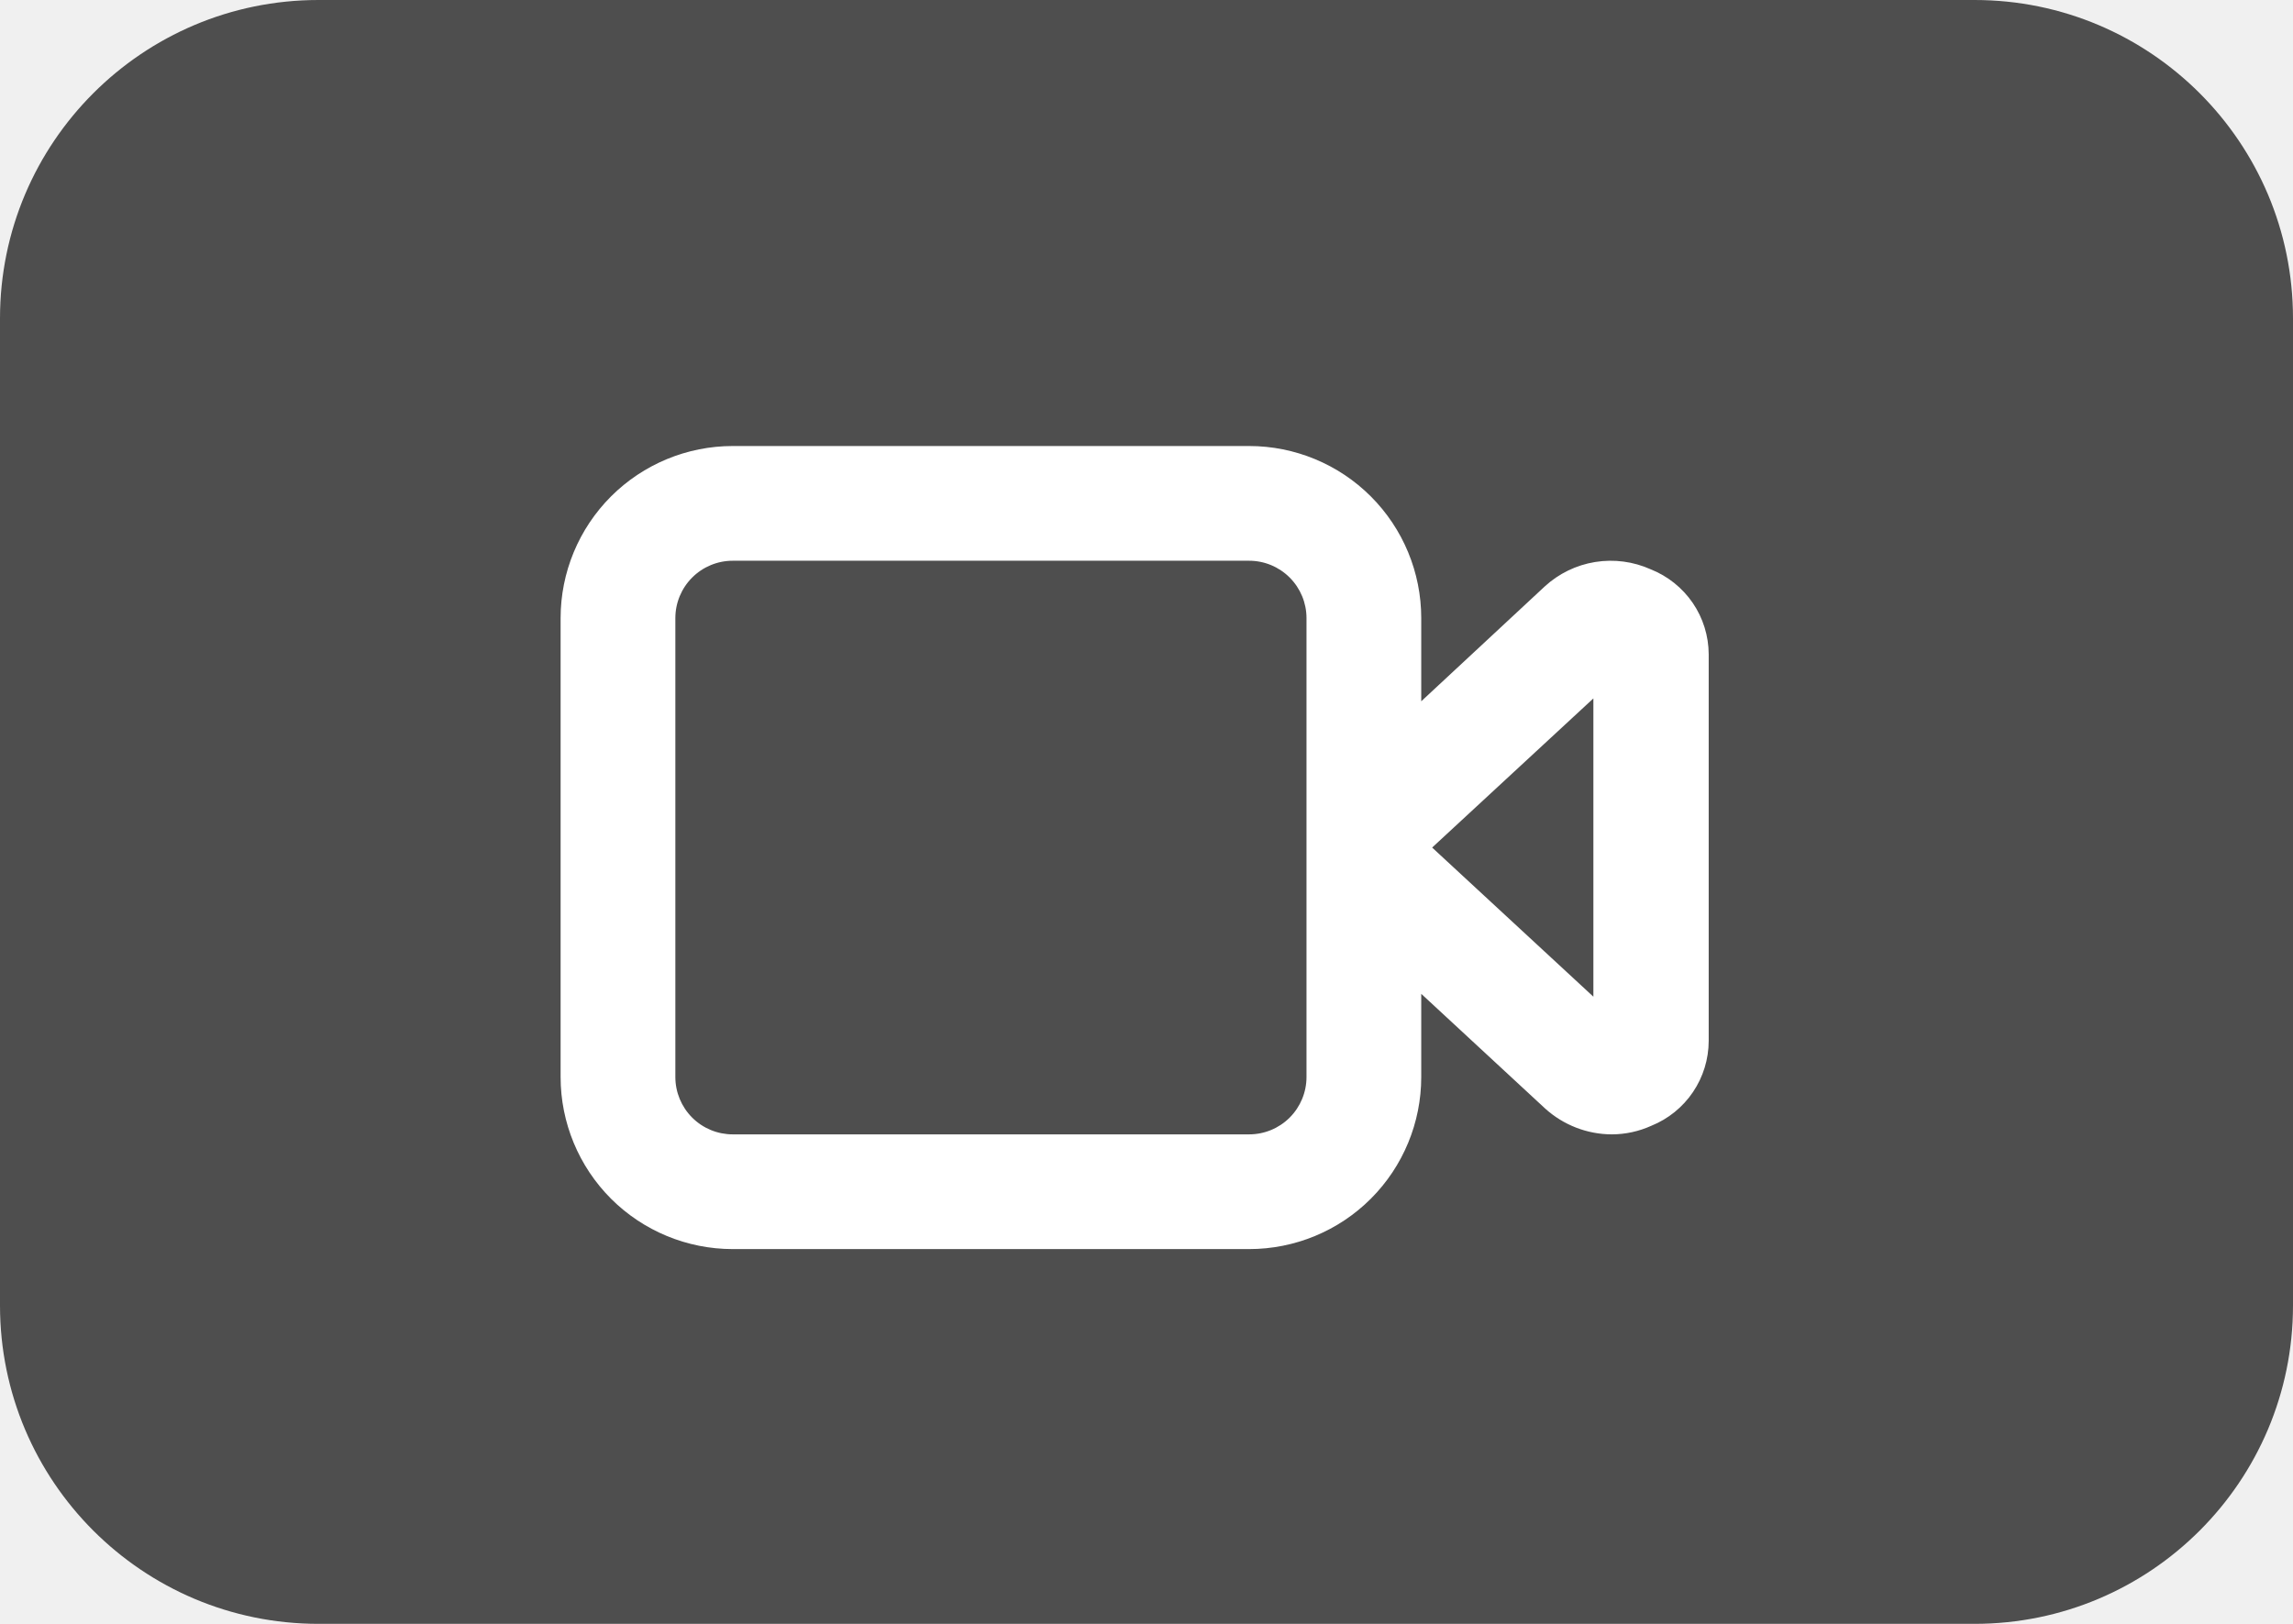
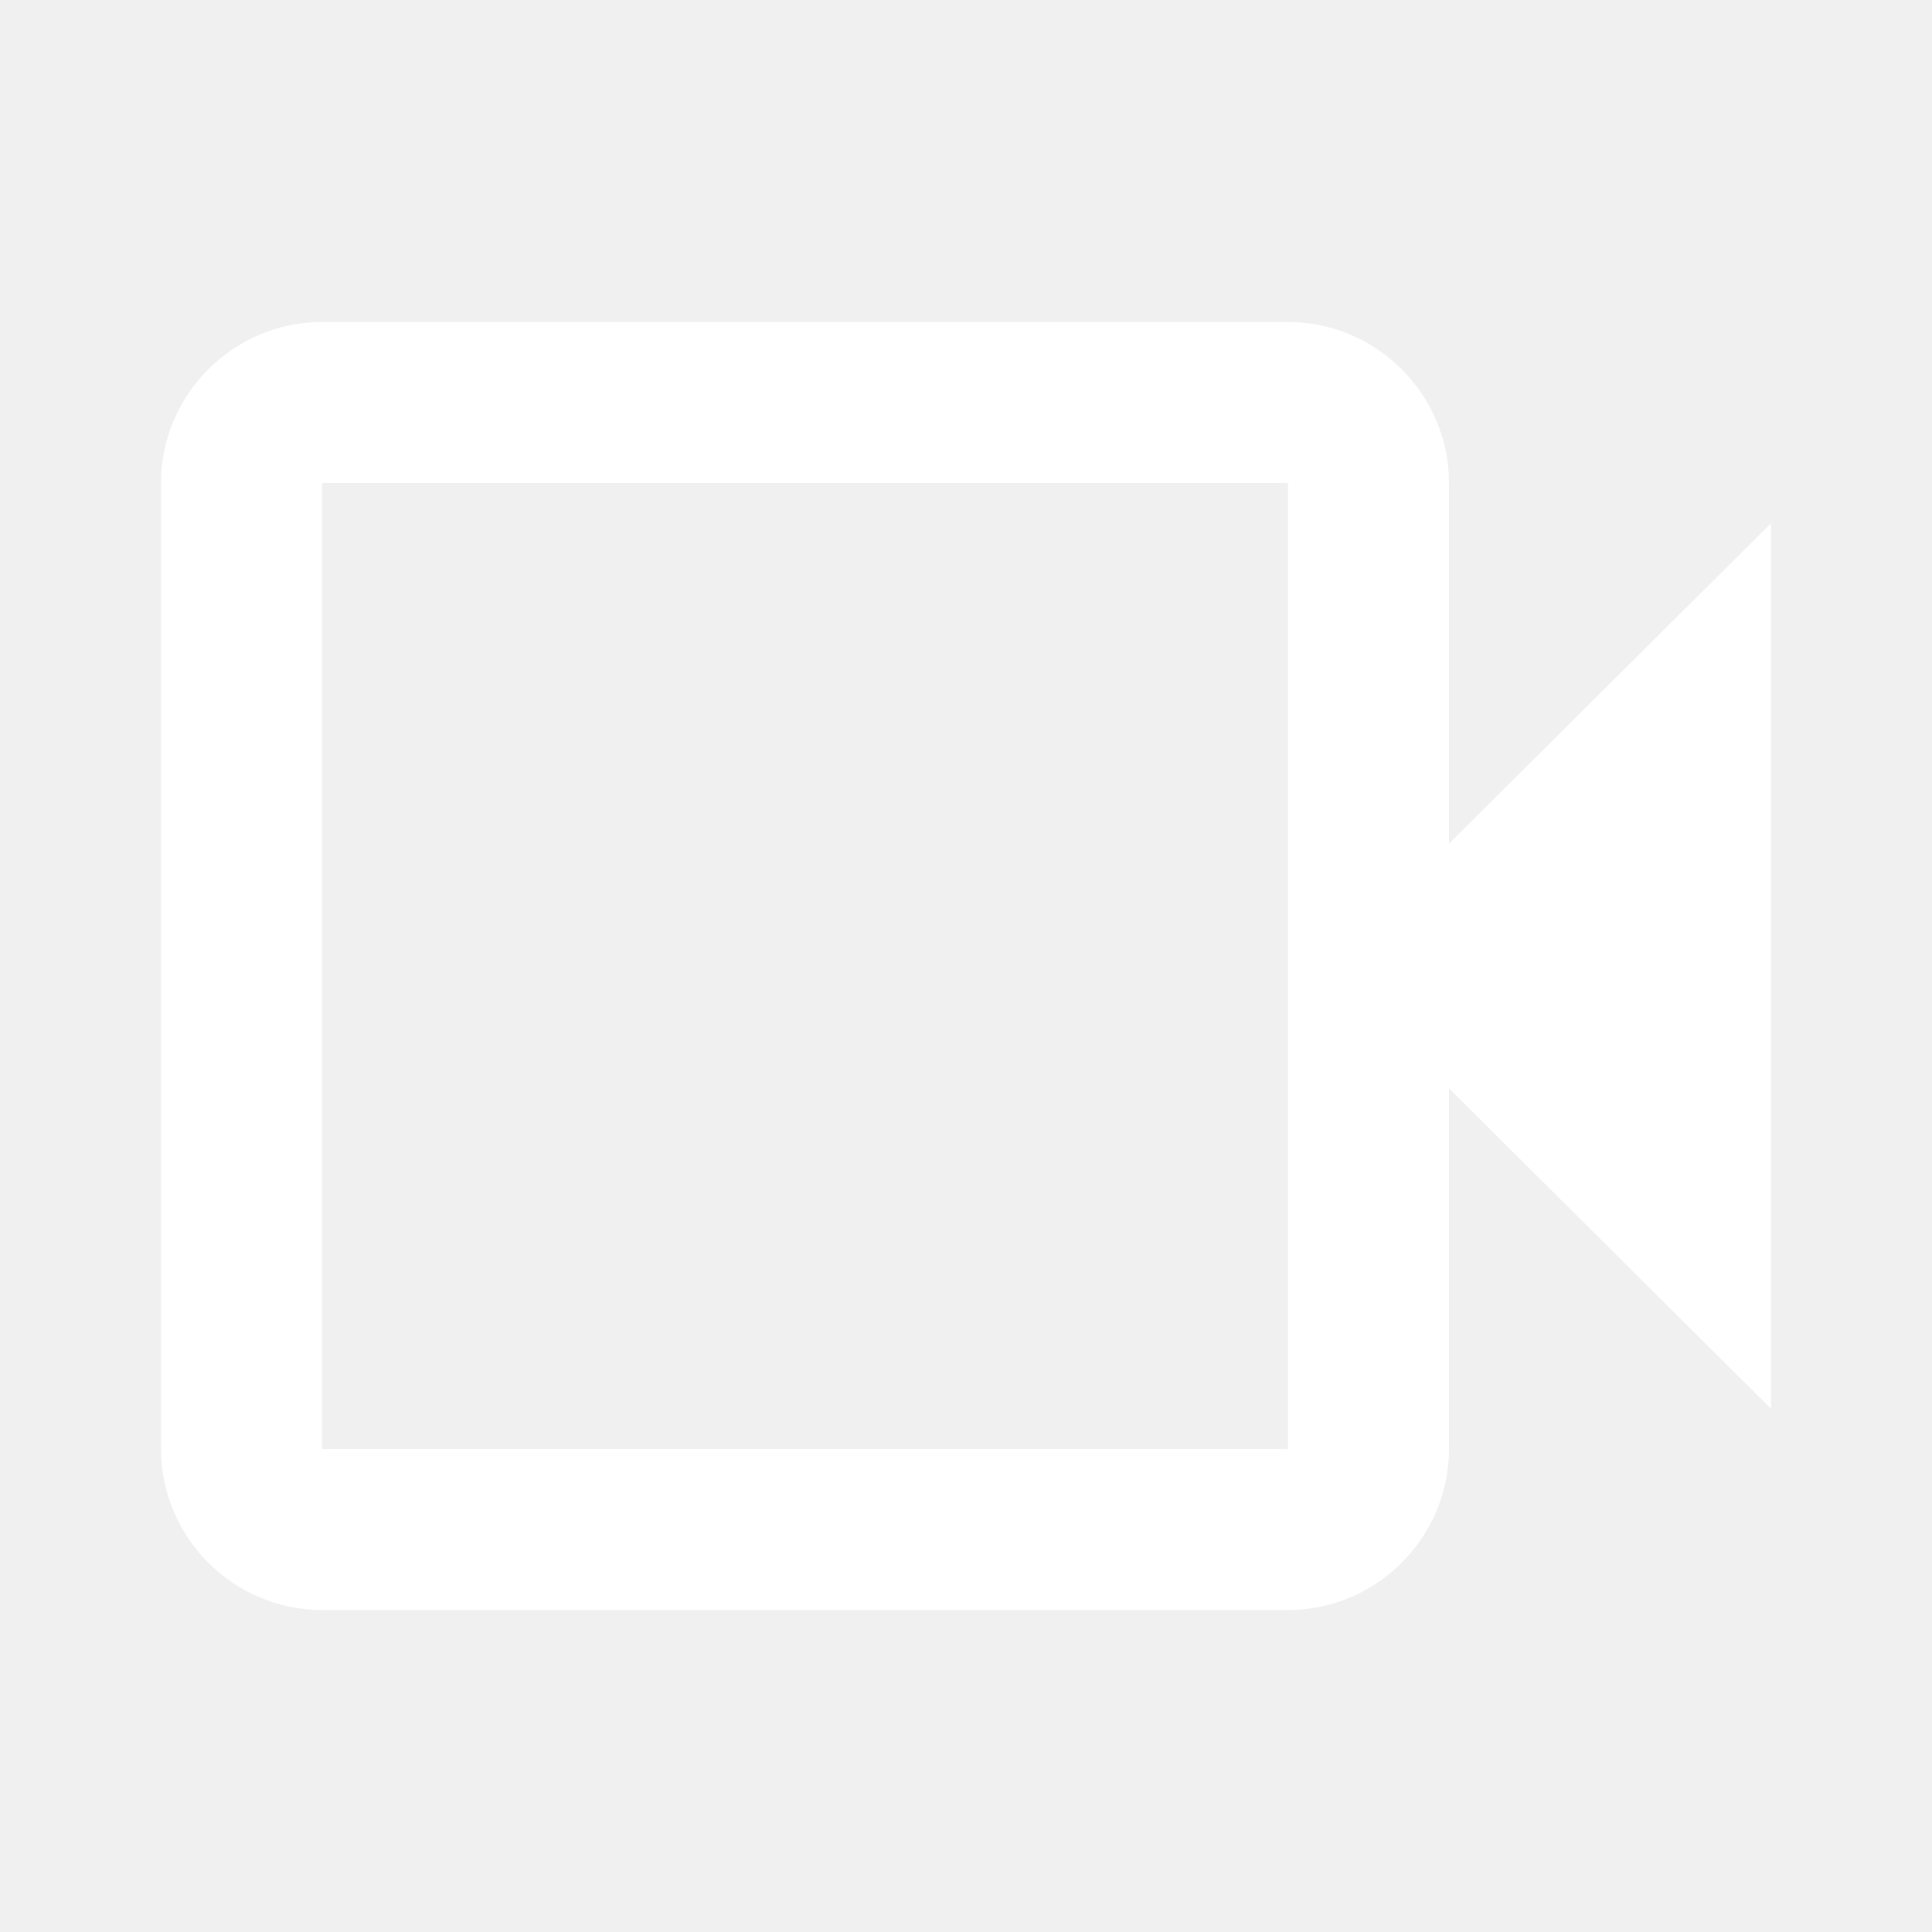
- <svg xmlns="http://www.w3.org/2000/svg" width="72" height="51" viewBox="0 0 72 51" fill="none">
-   <rect width="72" height="51" rx="10" fill="#4E4E4E" />
-   <path d="M51.834 17.881C51.286 17.635 50.678 17.555 50.086 17.651C49.493 17.747 48.942 18.015 48.501 18.422L44.627 22.025V19.413C44.627 17.979 44.058 16.605 43.044 15.591C42.031 14.578 40.656 14.008 39.222 14.008H23.008C21.575 14.008 20.2 14.578 19.186 15.591C18.173 16.605 17.603 17.979 17.603 19.413V33.826C17.603 35.259 18.173 36.634 19.186 37.648C20.2 38.661 21.575 39.23 23.008 39.23H39.222C40.656 39.23 42.031 38.661 43.044 37.648C44.058 36.634 44.627 35.259 44.627 33.826V31.213L48.519 34.817C49.092 35.335 49.836 35.624 50.608 35.627C51.037 35.626 51.461 35.534 51.852 35.357C52.383 35.142 52.838 34.774 53.159 34.299C53.48 33.824 53.652 33.264 53.653 32.691V20.548C53.651 19.973 53.476 19.411 53.152 18.936C52.827 18.461 52.368 18.094 51.834 17.881ZM41.024 33.826C41.024 34.303 40.834 34.762 40.496 35.1C40.158 35.438 39.7 35.627 39.222 35.627H23.008C22.53 35.627 22.072 35.438 21.734 35.1C21.396 34.762 21.206 34.303 21.206 33.826V19.413C21.206 18.935 21.396 18.477 21.734 18.139C22.072 17.801 22.53 17.611 23.008 17.611H39.222C39.7 17.611 40.158 17.801 40.496 18.139C40.834 18.477 41.024 18.935 41.024 19.413V33.826ZM50.032 31.303L44.969 26.619L50.032 21.935V31.303Z" fill="white" />
+ <svg focusable="false" width="24" height="24" viewBox="0 0 24 24" fill="#fff" class="Hdh4hc cIGbvc NMm5M">
+   <path d="M18 10.48V6c0-1.1-.9-2-2-2H4c-1.1 0-2 .9-2 2v12c0 1.1.9 2 2 2h12c1.1 0 2-.9 2-2v-4.48l4 3.98v-11l-4 3.98zm-2-.79V18H4V6h12v3.69z" />
</svg>
